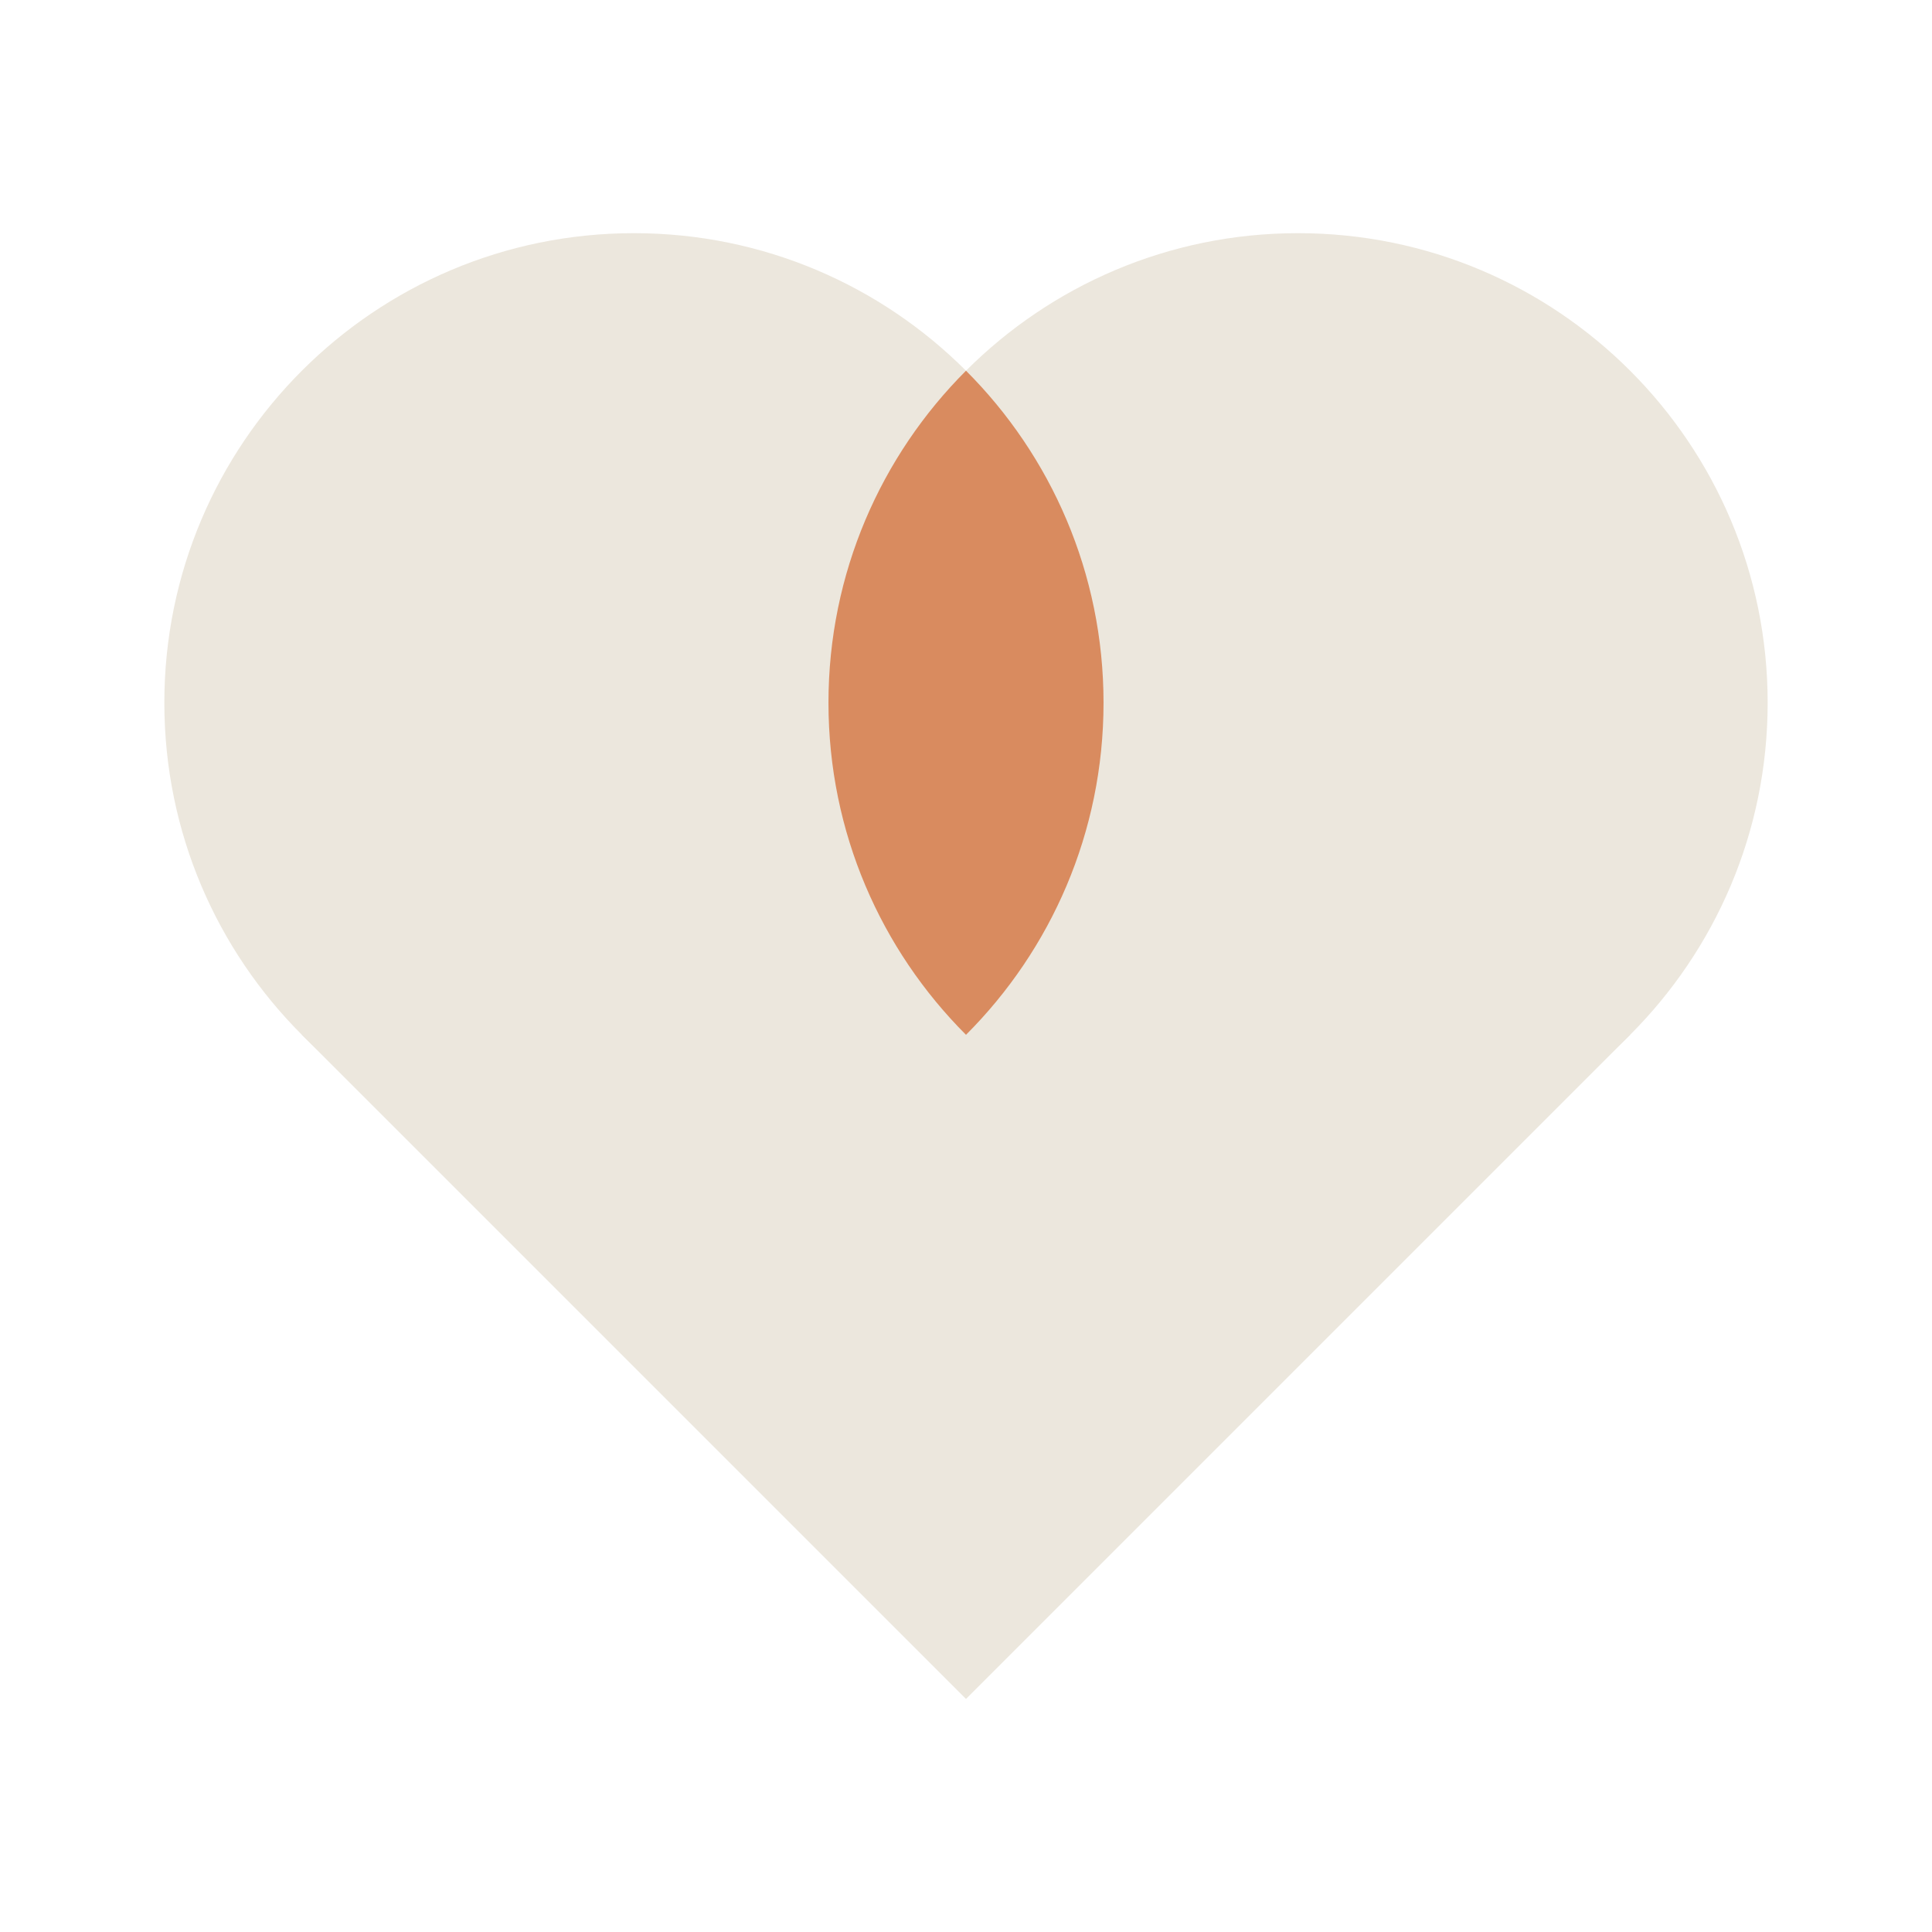
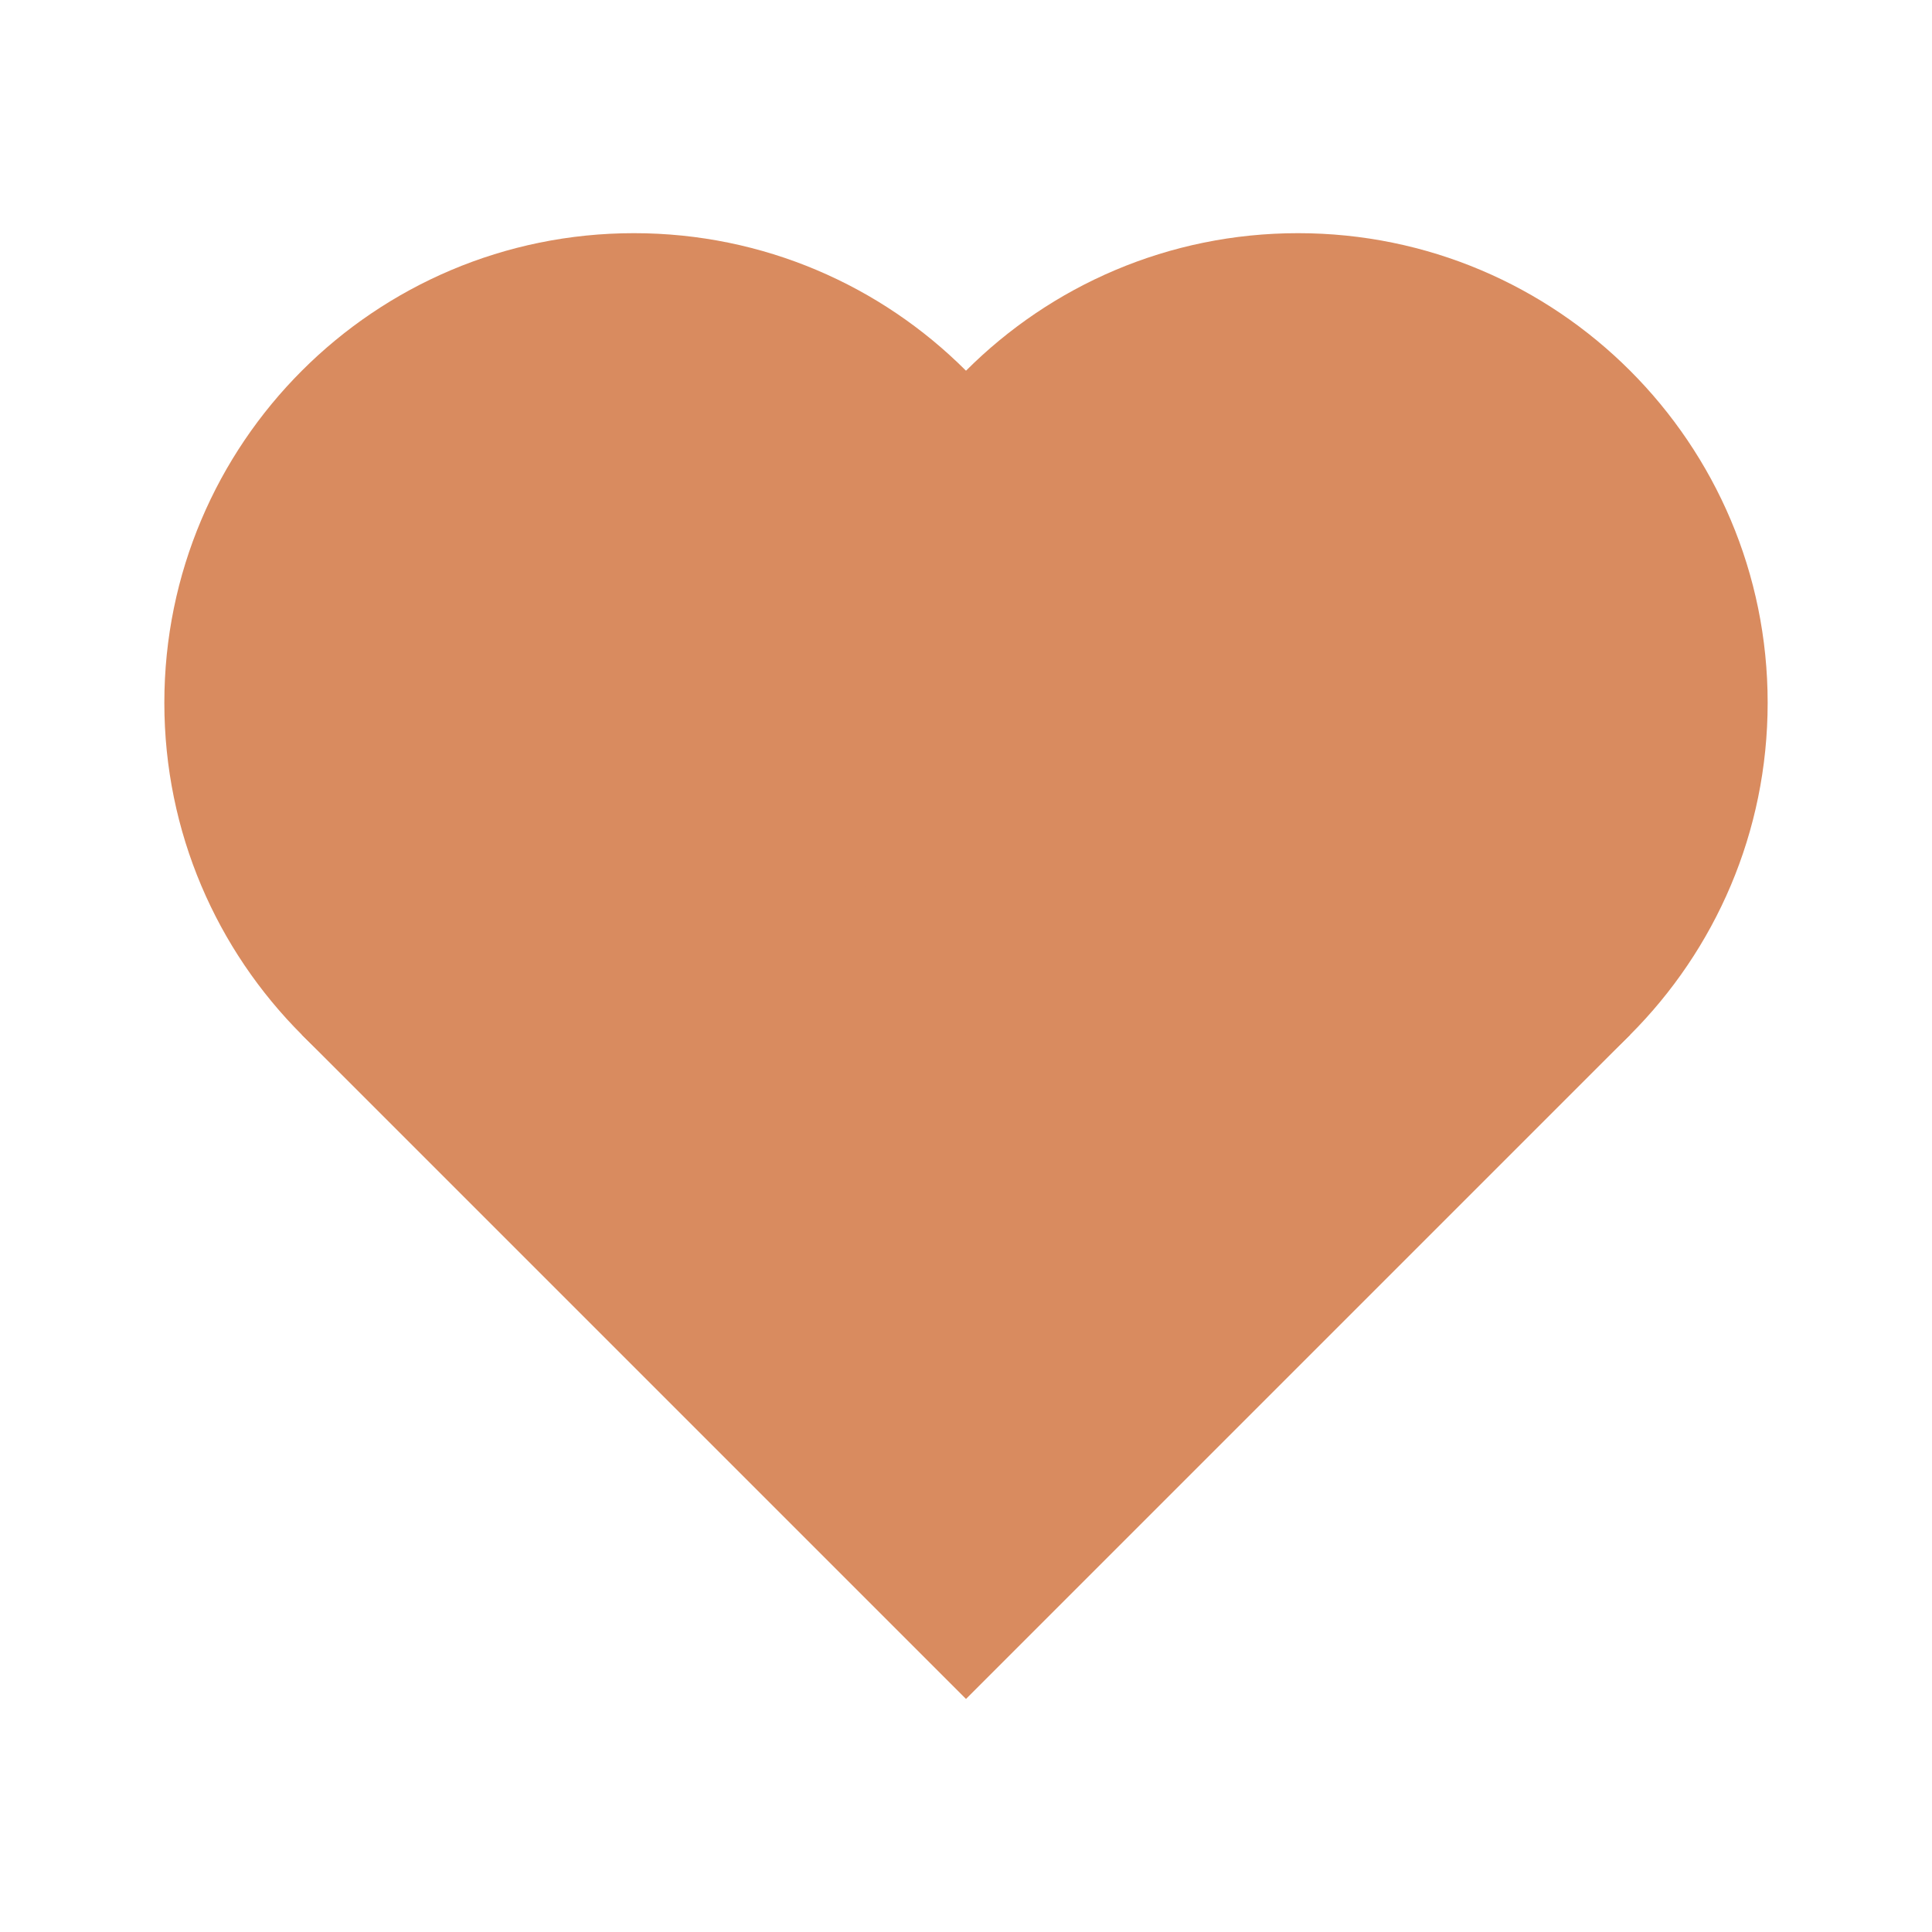
<svg xmlns="http://www.w3.org/2000/svg" width="32" height="32" viewBox="0 0 32 32" role="img" aria-label="x2">
-   <defs>
-     <clipPath id="x2-left">
-       <circle cx="10.5" cy="12.5" r="7.778" />
-     </clipPath>
-   </defs>
-   <g transform="translate(0 -0.86)" fill="#ece7dd">
+   <g transform="translate(0 -0.86)" fill="#d98b5f">
    <path d="M16 7 L27 18 L16 29 L5 18 Z" />
    <circle cx="10.5" cy="12.5" r="7.778" />
    <circle cx="21.5" cy="12.5" r="7.778" />
-     <circle cx="21.5" cy="12.5" r="7.778" fill="#d98b5f" clip-path="url(#x2-left)" />
  </g>
</svg>
